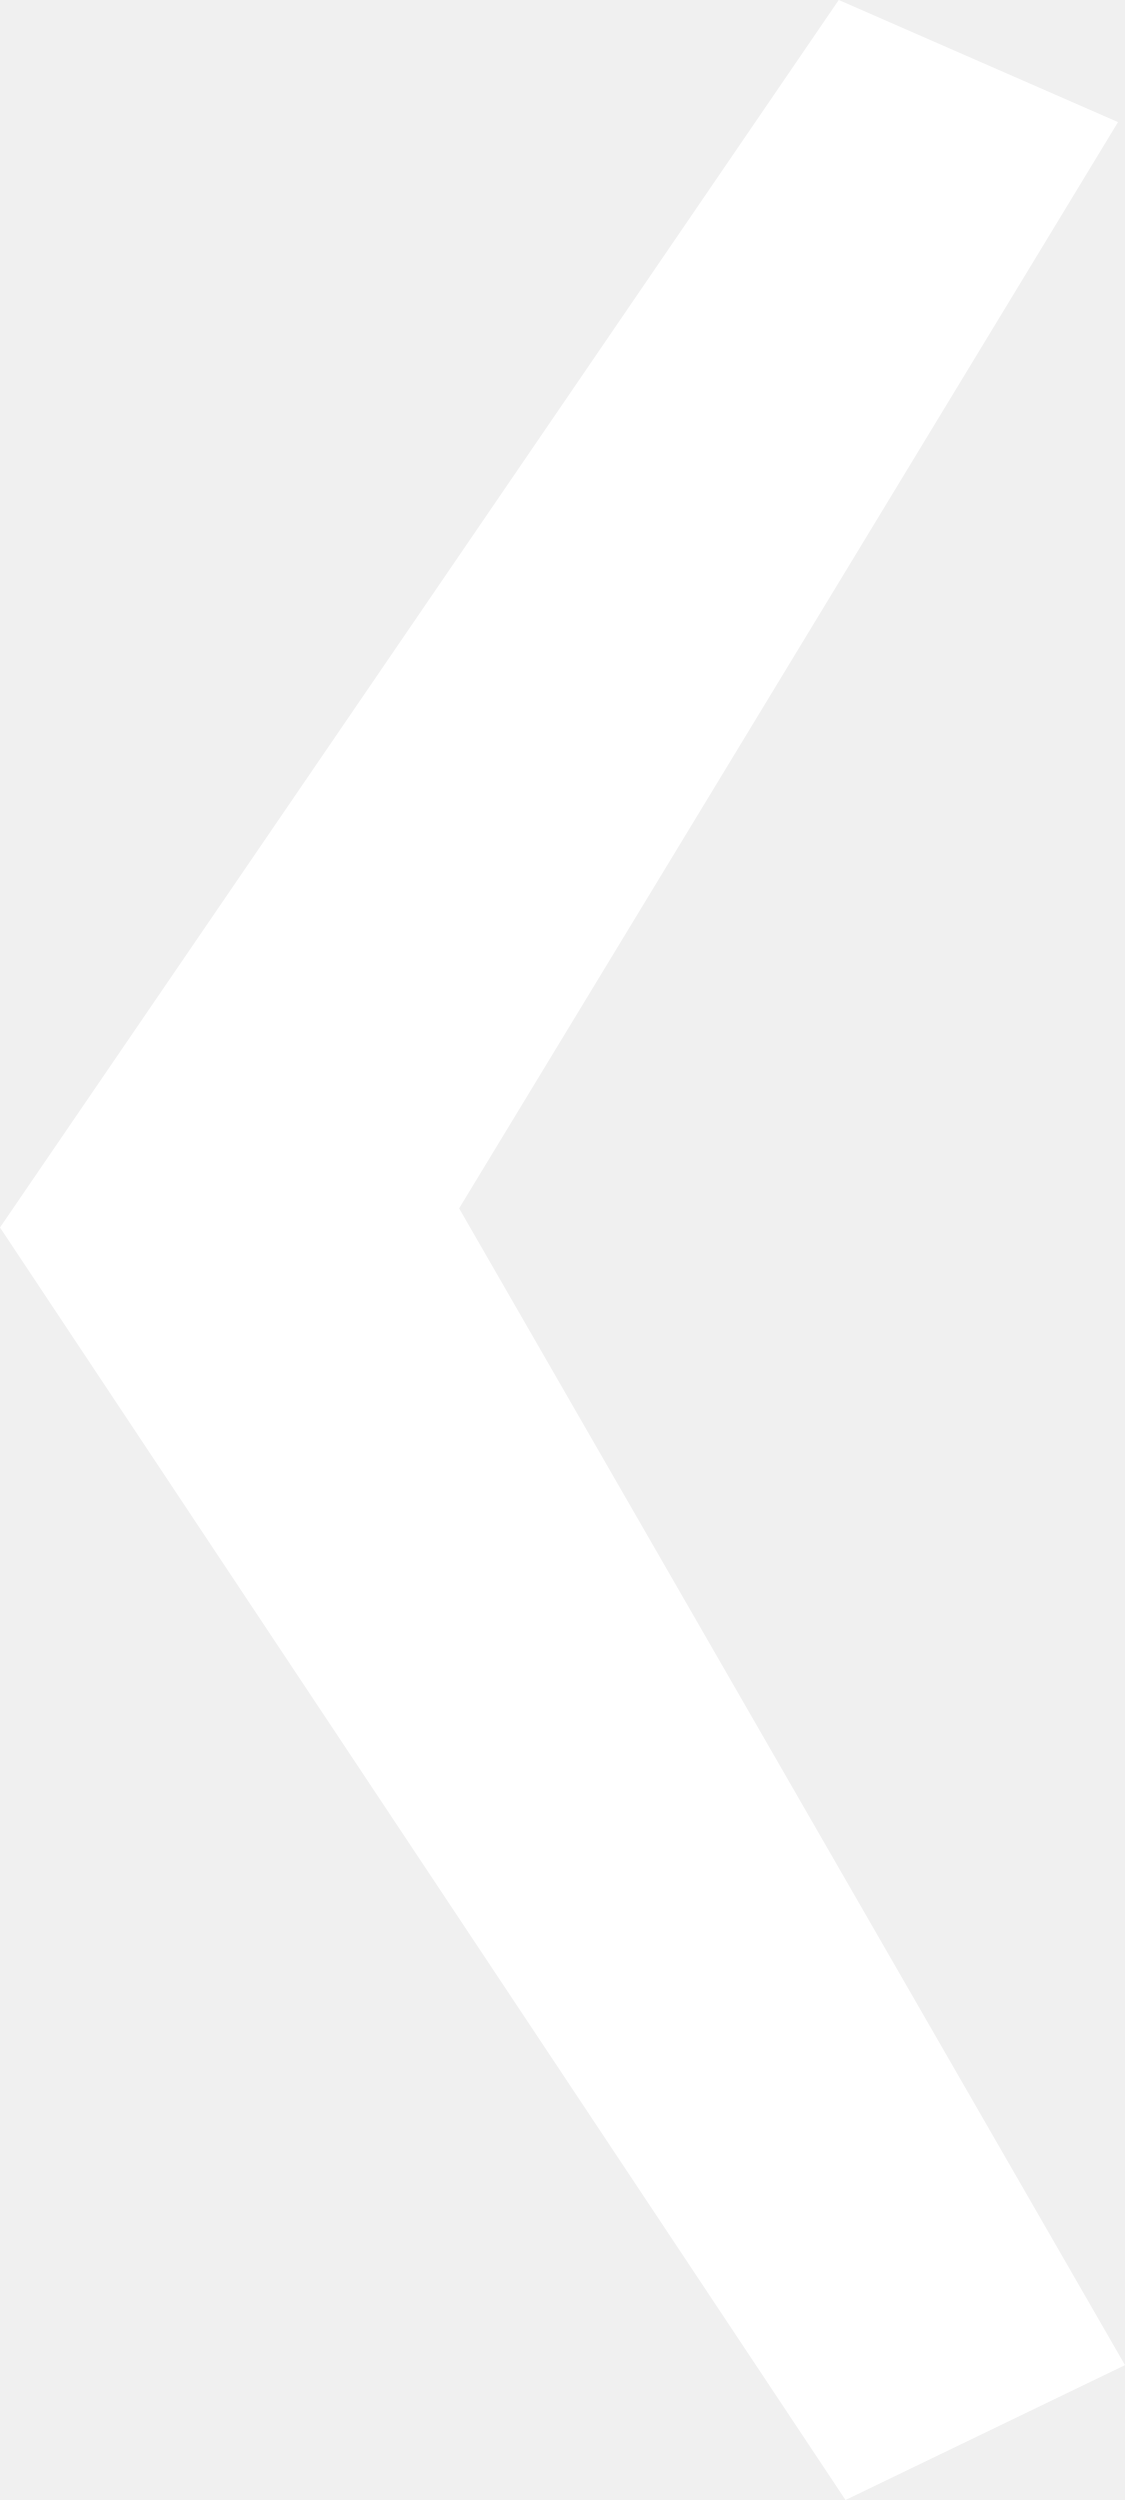
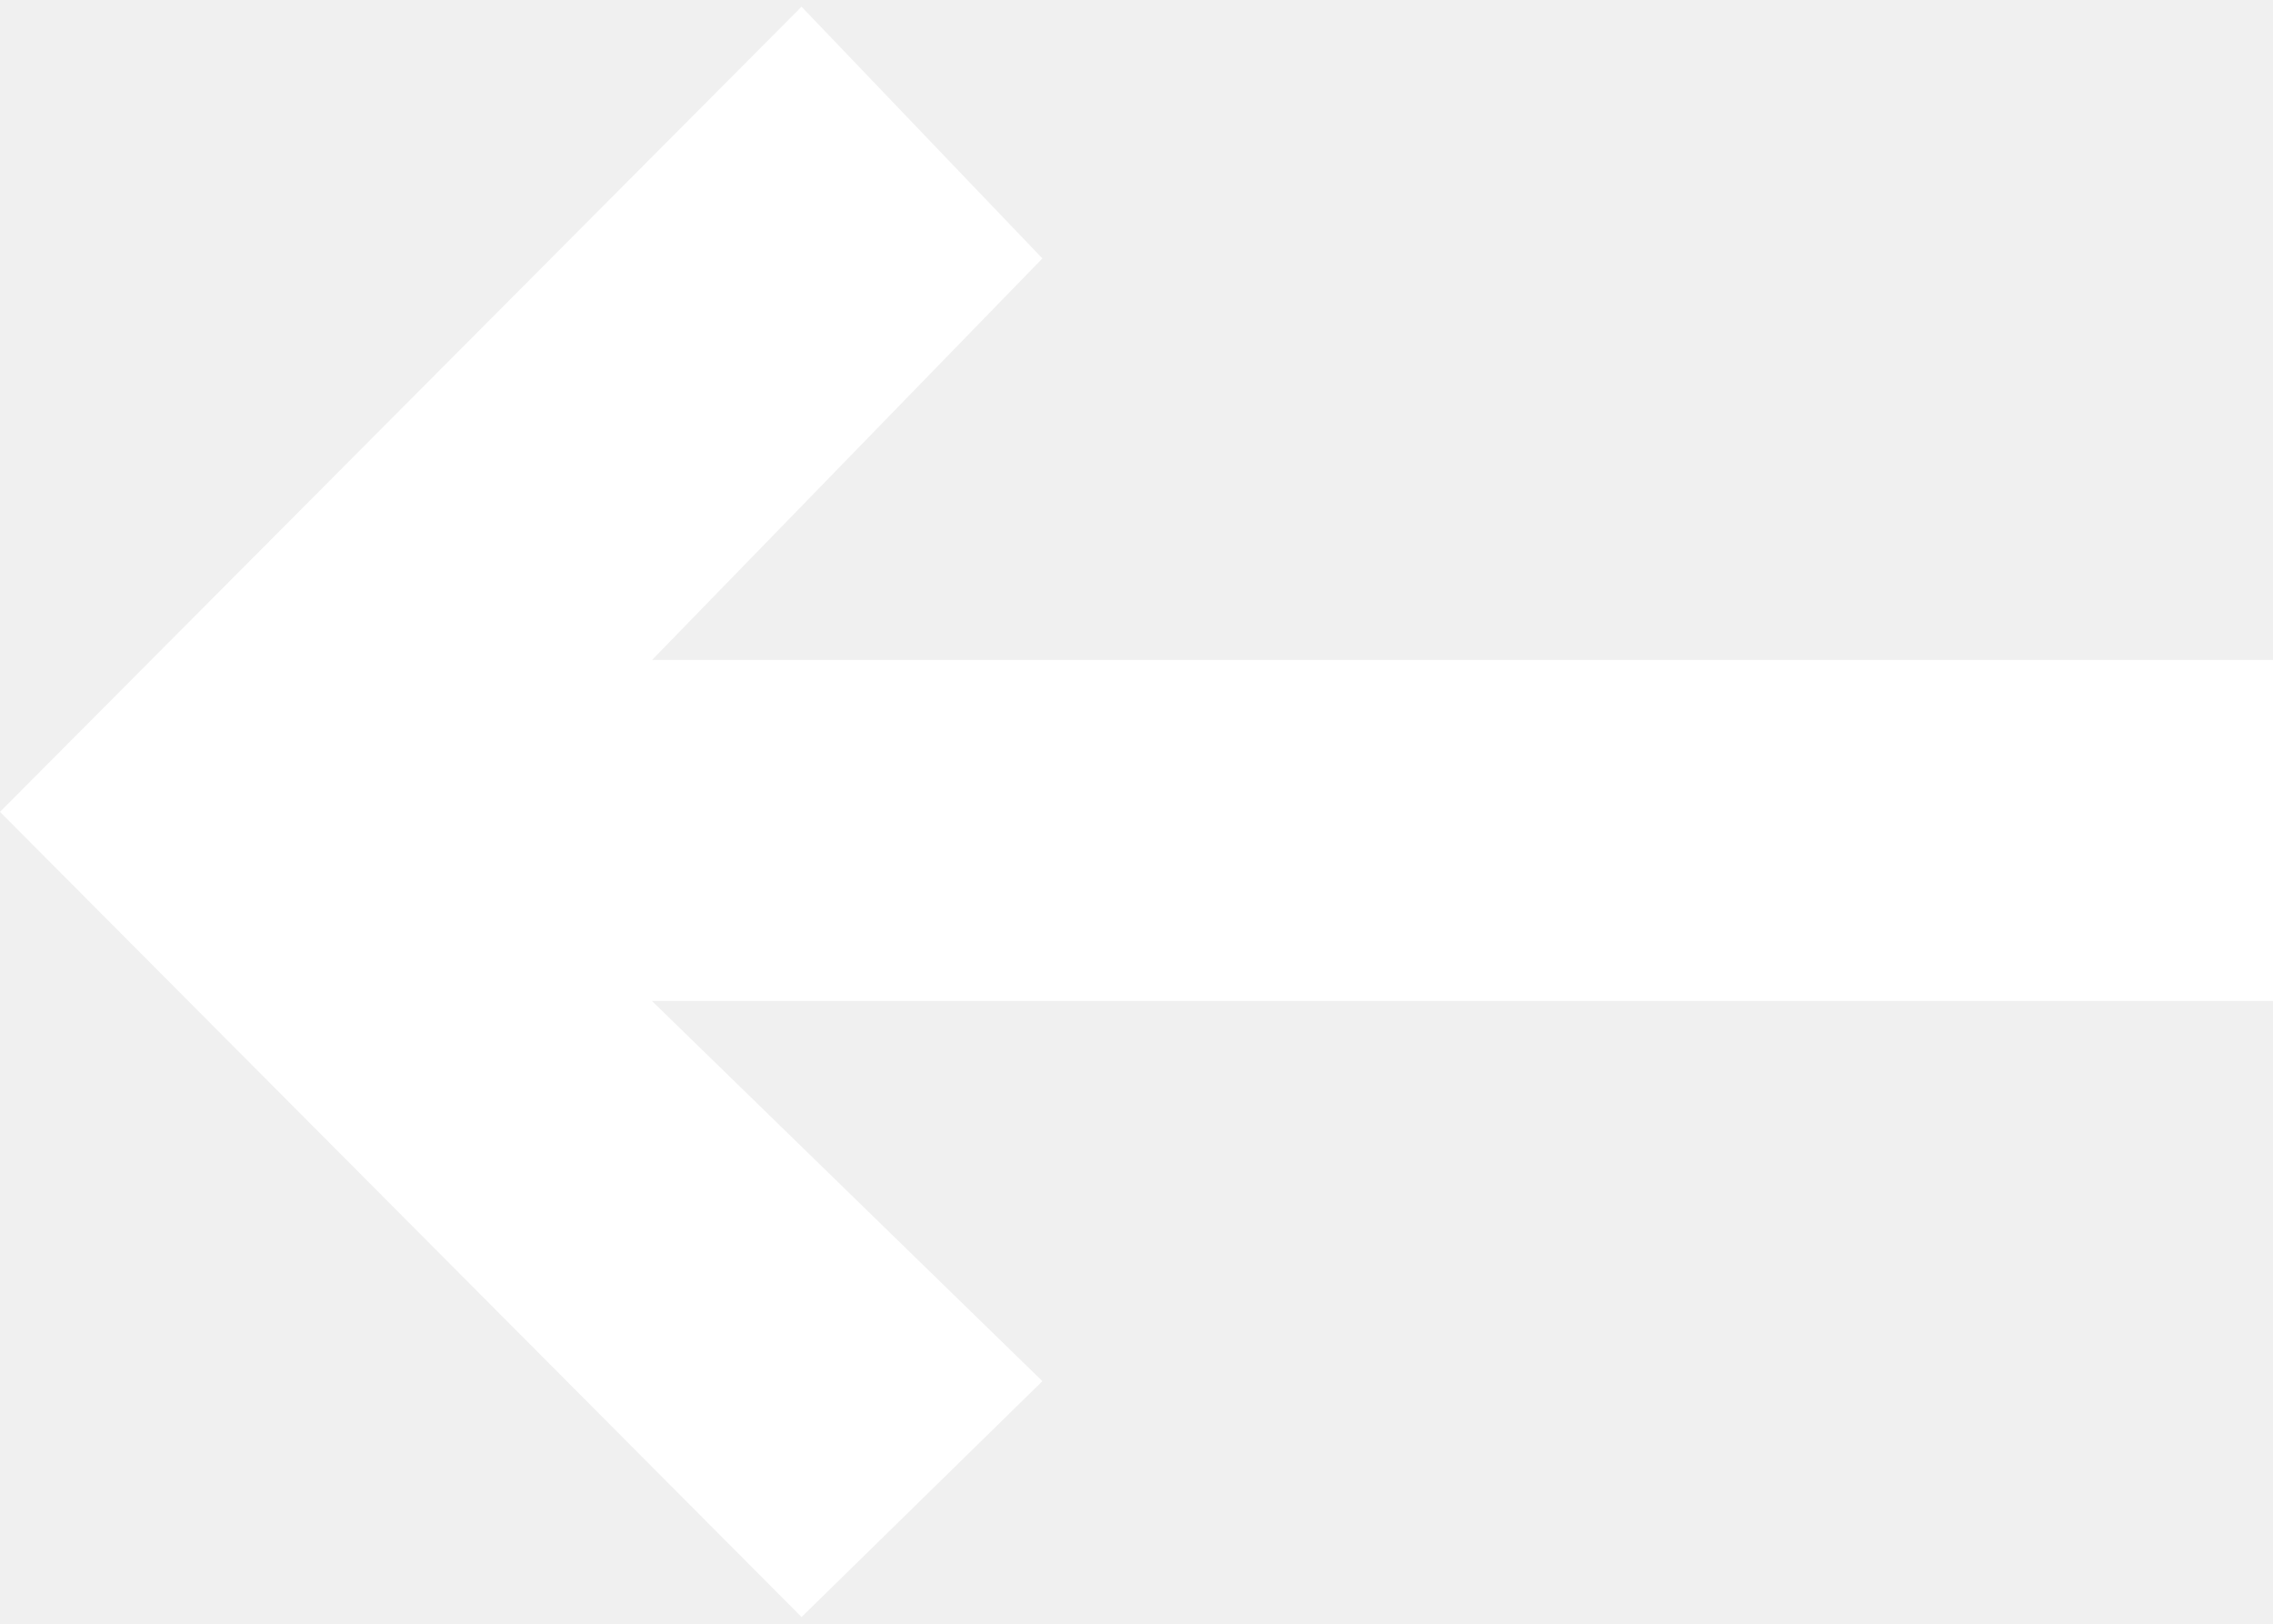
- <svg xmlns="http://www.w3.org/2000/svg" width="9px" height="20px" viewBox="0 0 9 20" version="1.1">
-   <path fill="#FFFFFF" d="M6.764,20L0,9.82L6.71,0l2.234,0.977l-5.271,8.69L9,18.921L6.764,20z" />
+ <svg xmlns="http://www.w3.org/2000/svg" width="42px" height="30px" viewBox="0 0 42 30" version="1.1">
+   <path fill="#FFFFFF" d="M0,15l14.811,14.876l4.45-4.358l-7.214-7.024H42v-6.3H12.048l7.213-7.419l-4.45-4.651L0,15z" />
</svg>
